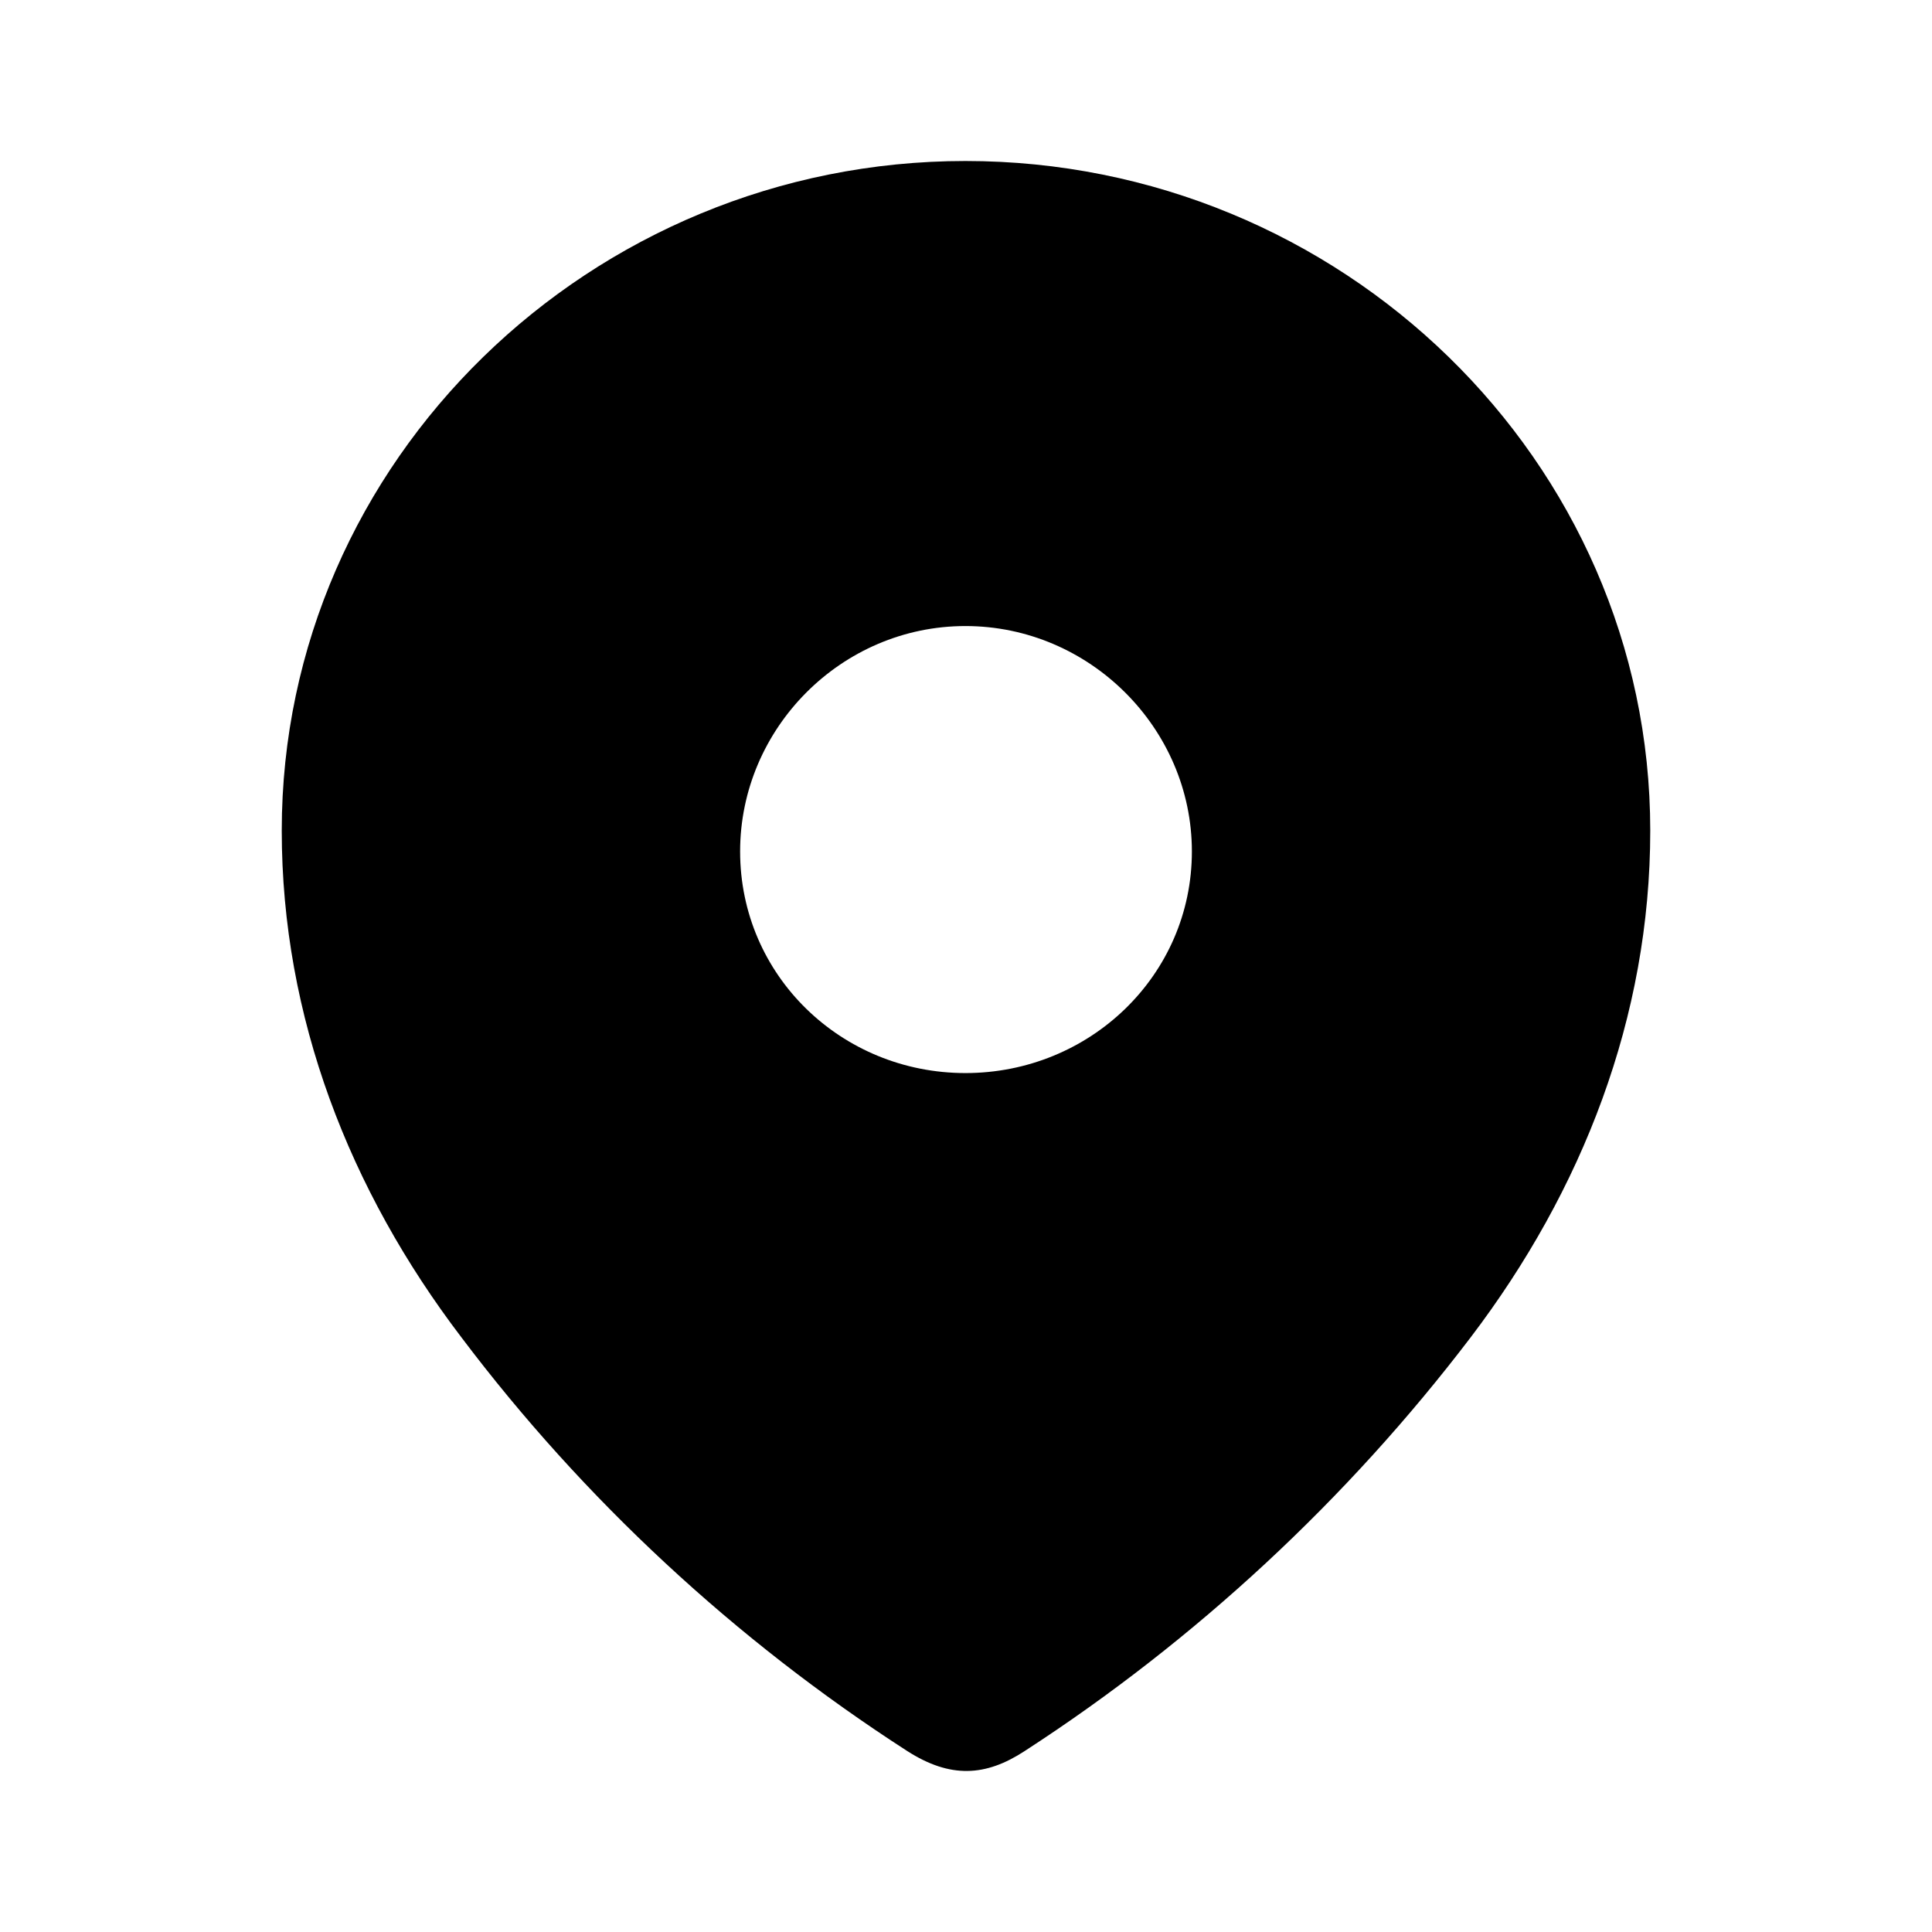
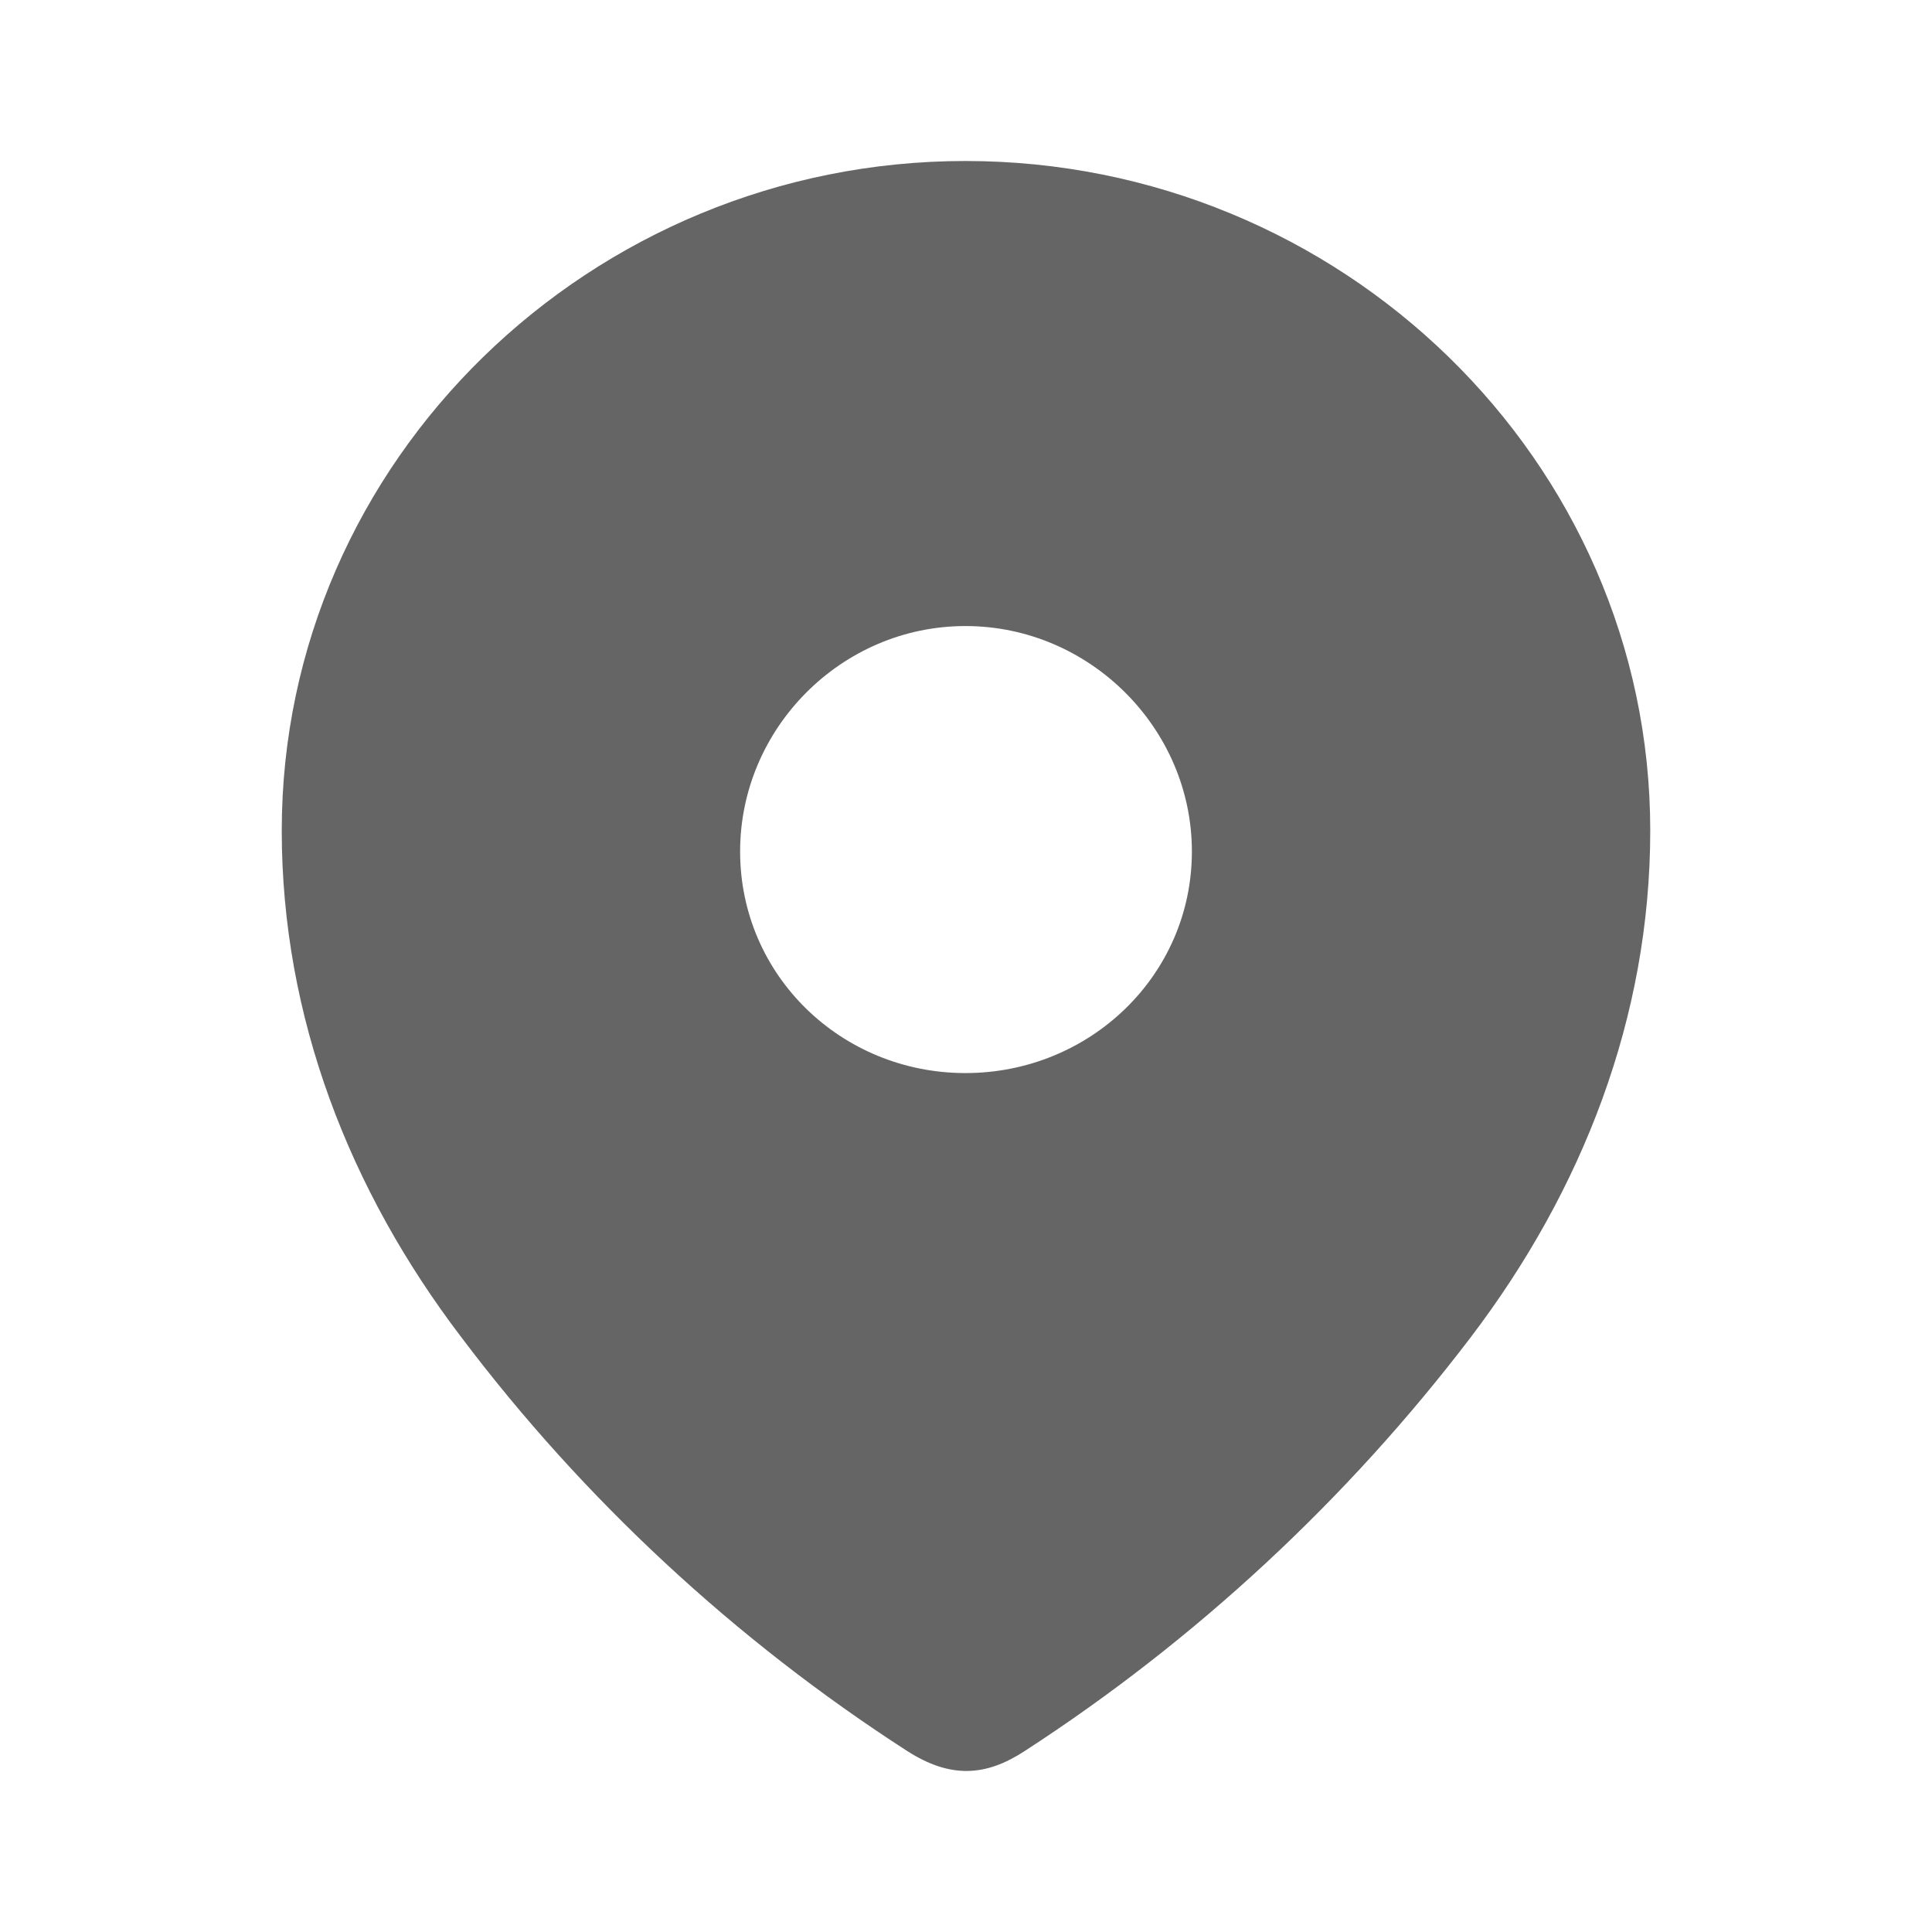
<svg xmlns="http://www.w3.org/2000/svg" width="24px" height="24px" viewBox="0 0 24 24" version="1.1">
-   <g id="Iconly/Bold/Location" stroke="none" stroke-width="1" fill="#000000" fill-rule="evenodd">
-     <g id="Location" transform="translate(3.5, 2)" fill="#000000" fill-rule="nonzero">
+   <g id="Iconly/Bold/Location" stroke="none" stroke-width="1" fill="#656565" fill-rule="evenodd">
+     <g id="Location" transform="translate(3.5, 2)" fill="#656565" fill-rule="nonzero">
      <path d="M8.493,0 C13.156,0 17,3.718 17,8.318 C17,10.636 16.157,12.788 14.77,14.612 C13.239,16.624 11.352,18.376 9.229,19.752 C8.743,20.07 8.304,20.094 7.77,19.752 C5.635,18.376 3.748,16.624 2.231,14.612 C0.842,12.788 0,10.636 0,8.318 C0,3.718 3.844,0 8.493,0 Z M8.493,5.777 C6.952,5.777 5.694,7.048 5.694,8.577 C5.694,10.118 6.952,11.33 8.493,11.33 C10.036,11.33 11.306,10.118 11.306,8.577 C11.306,7.048 10.036,5.777 8.493,5.777 Z" />
    </g>
  </g>
</svg>
